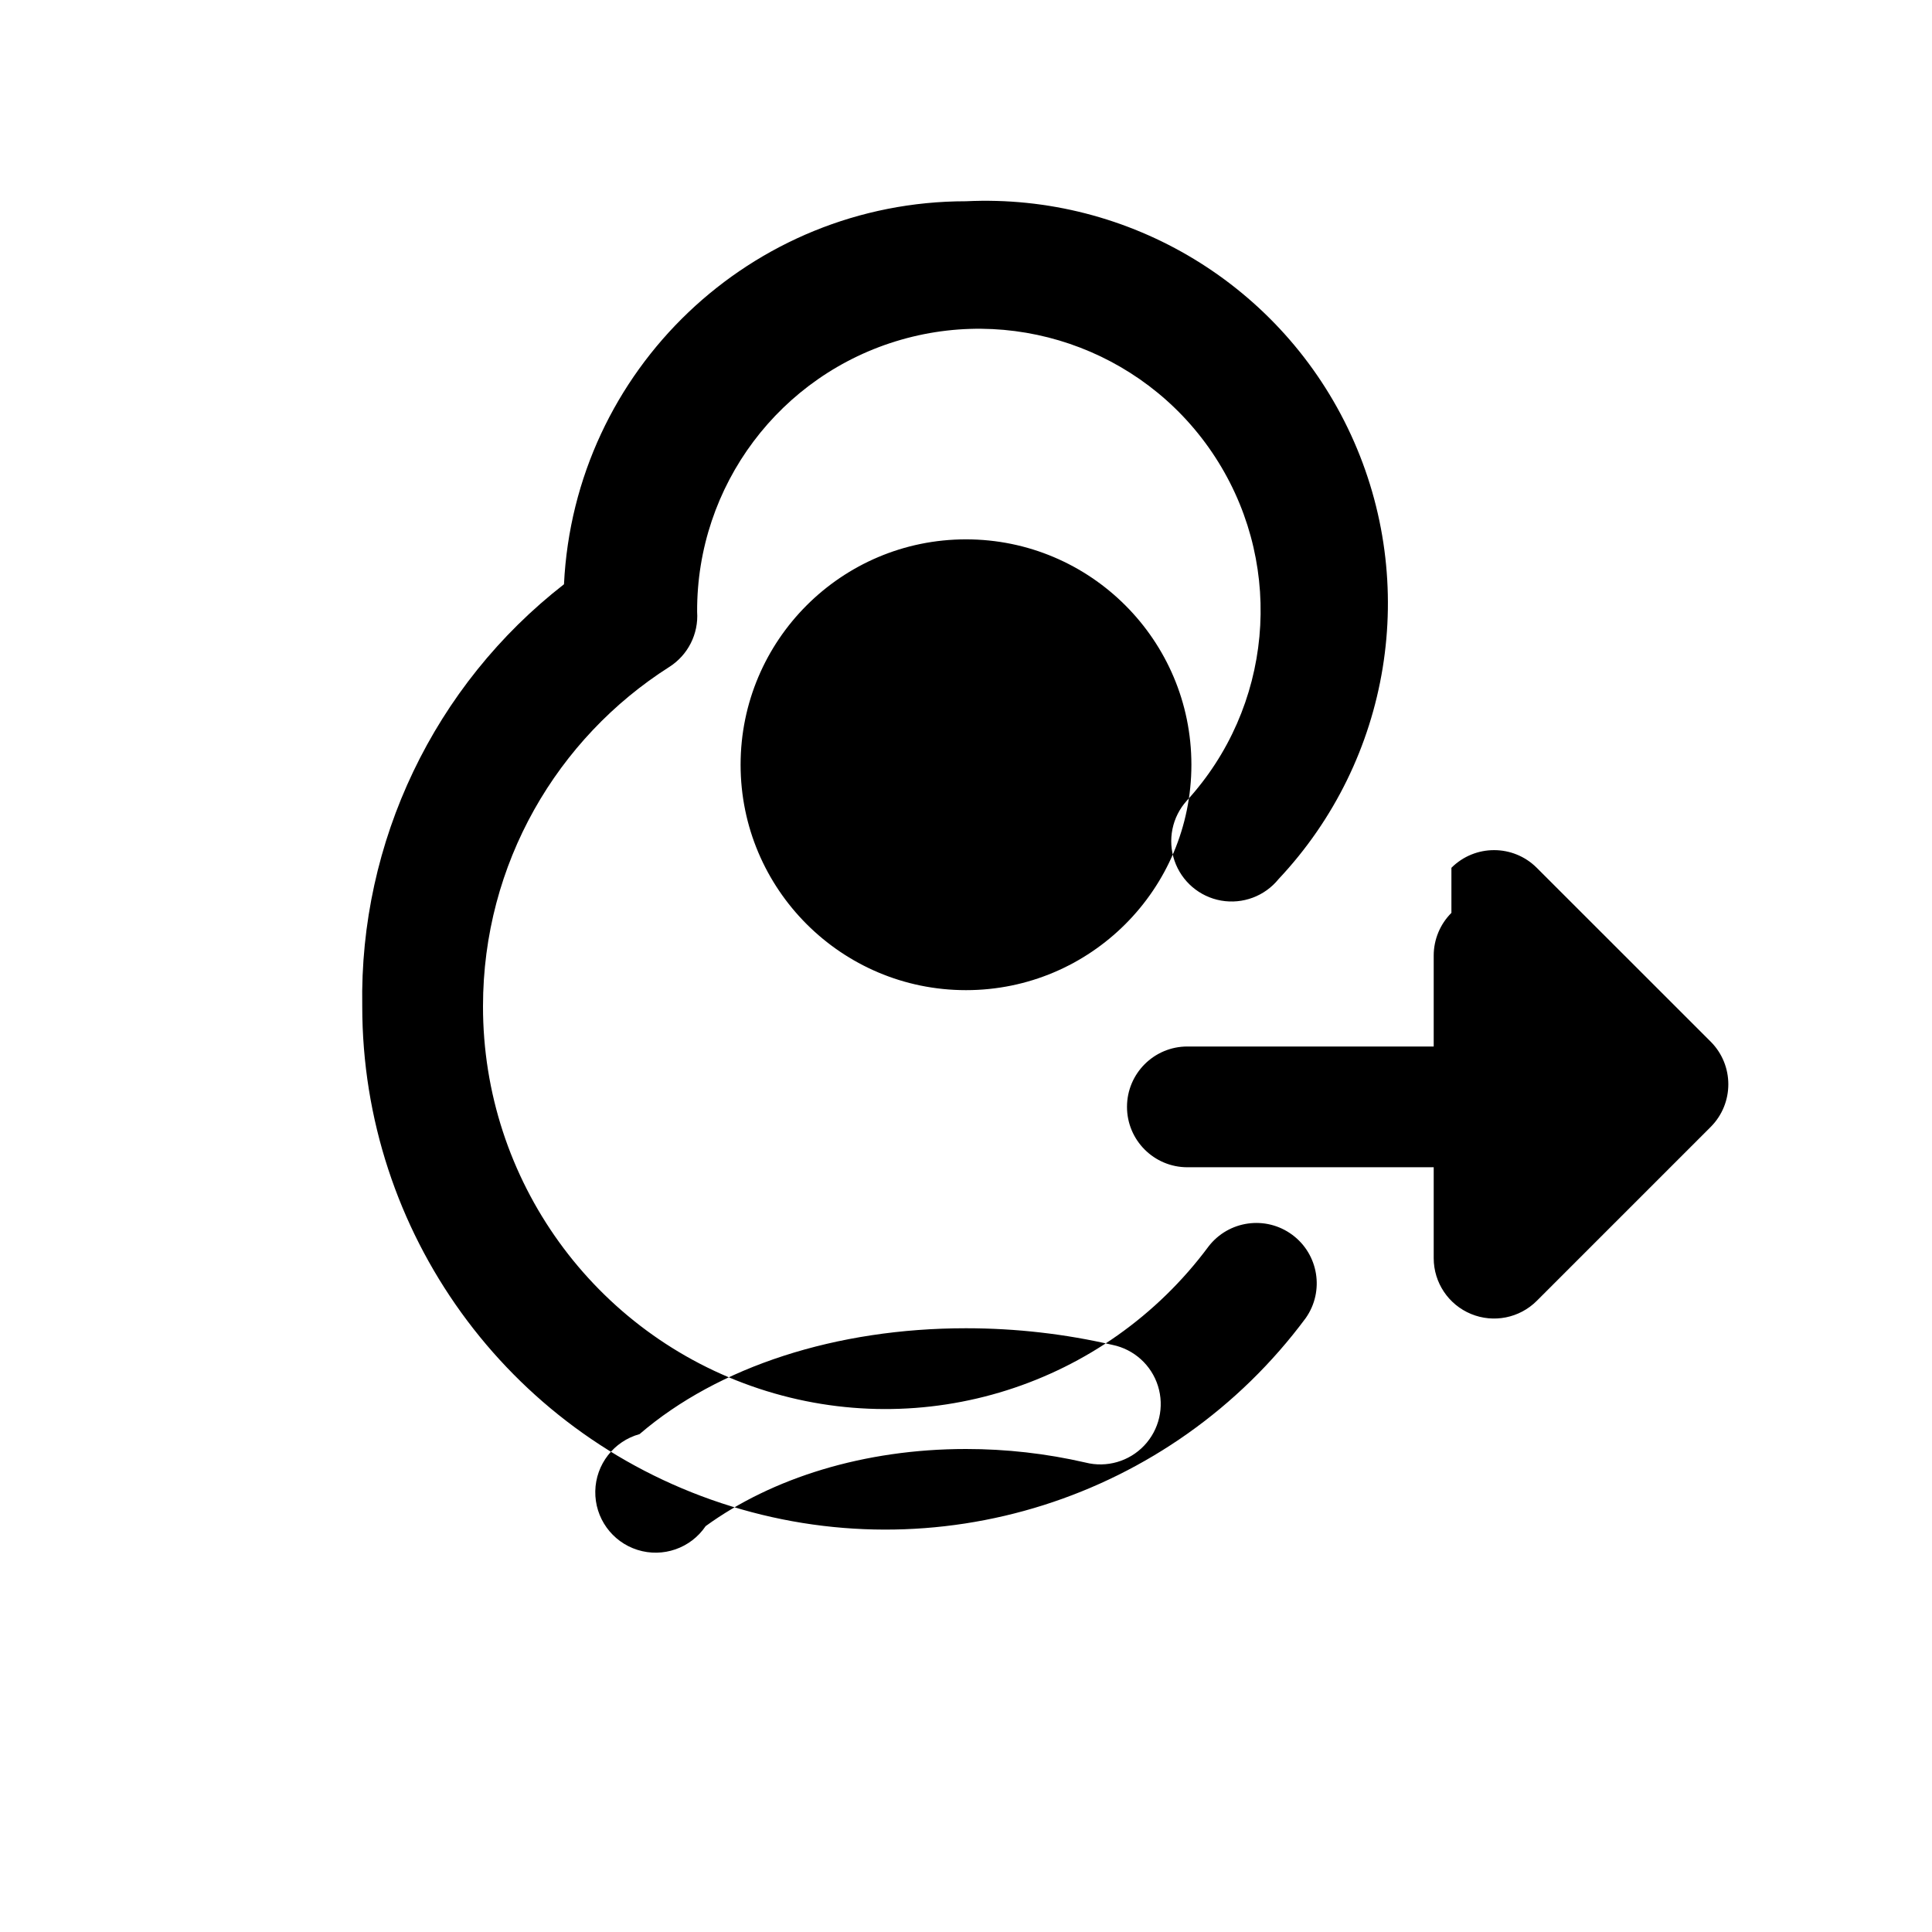
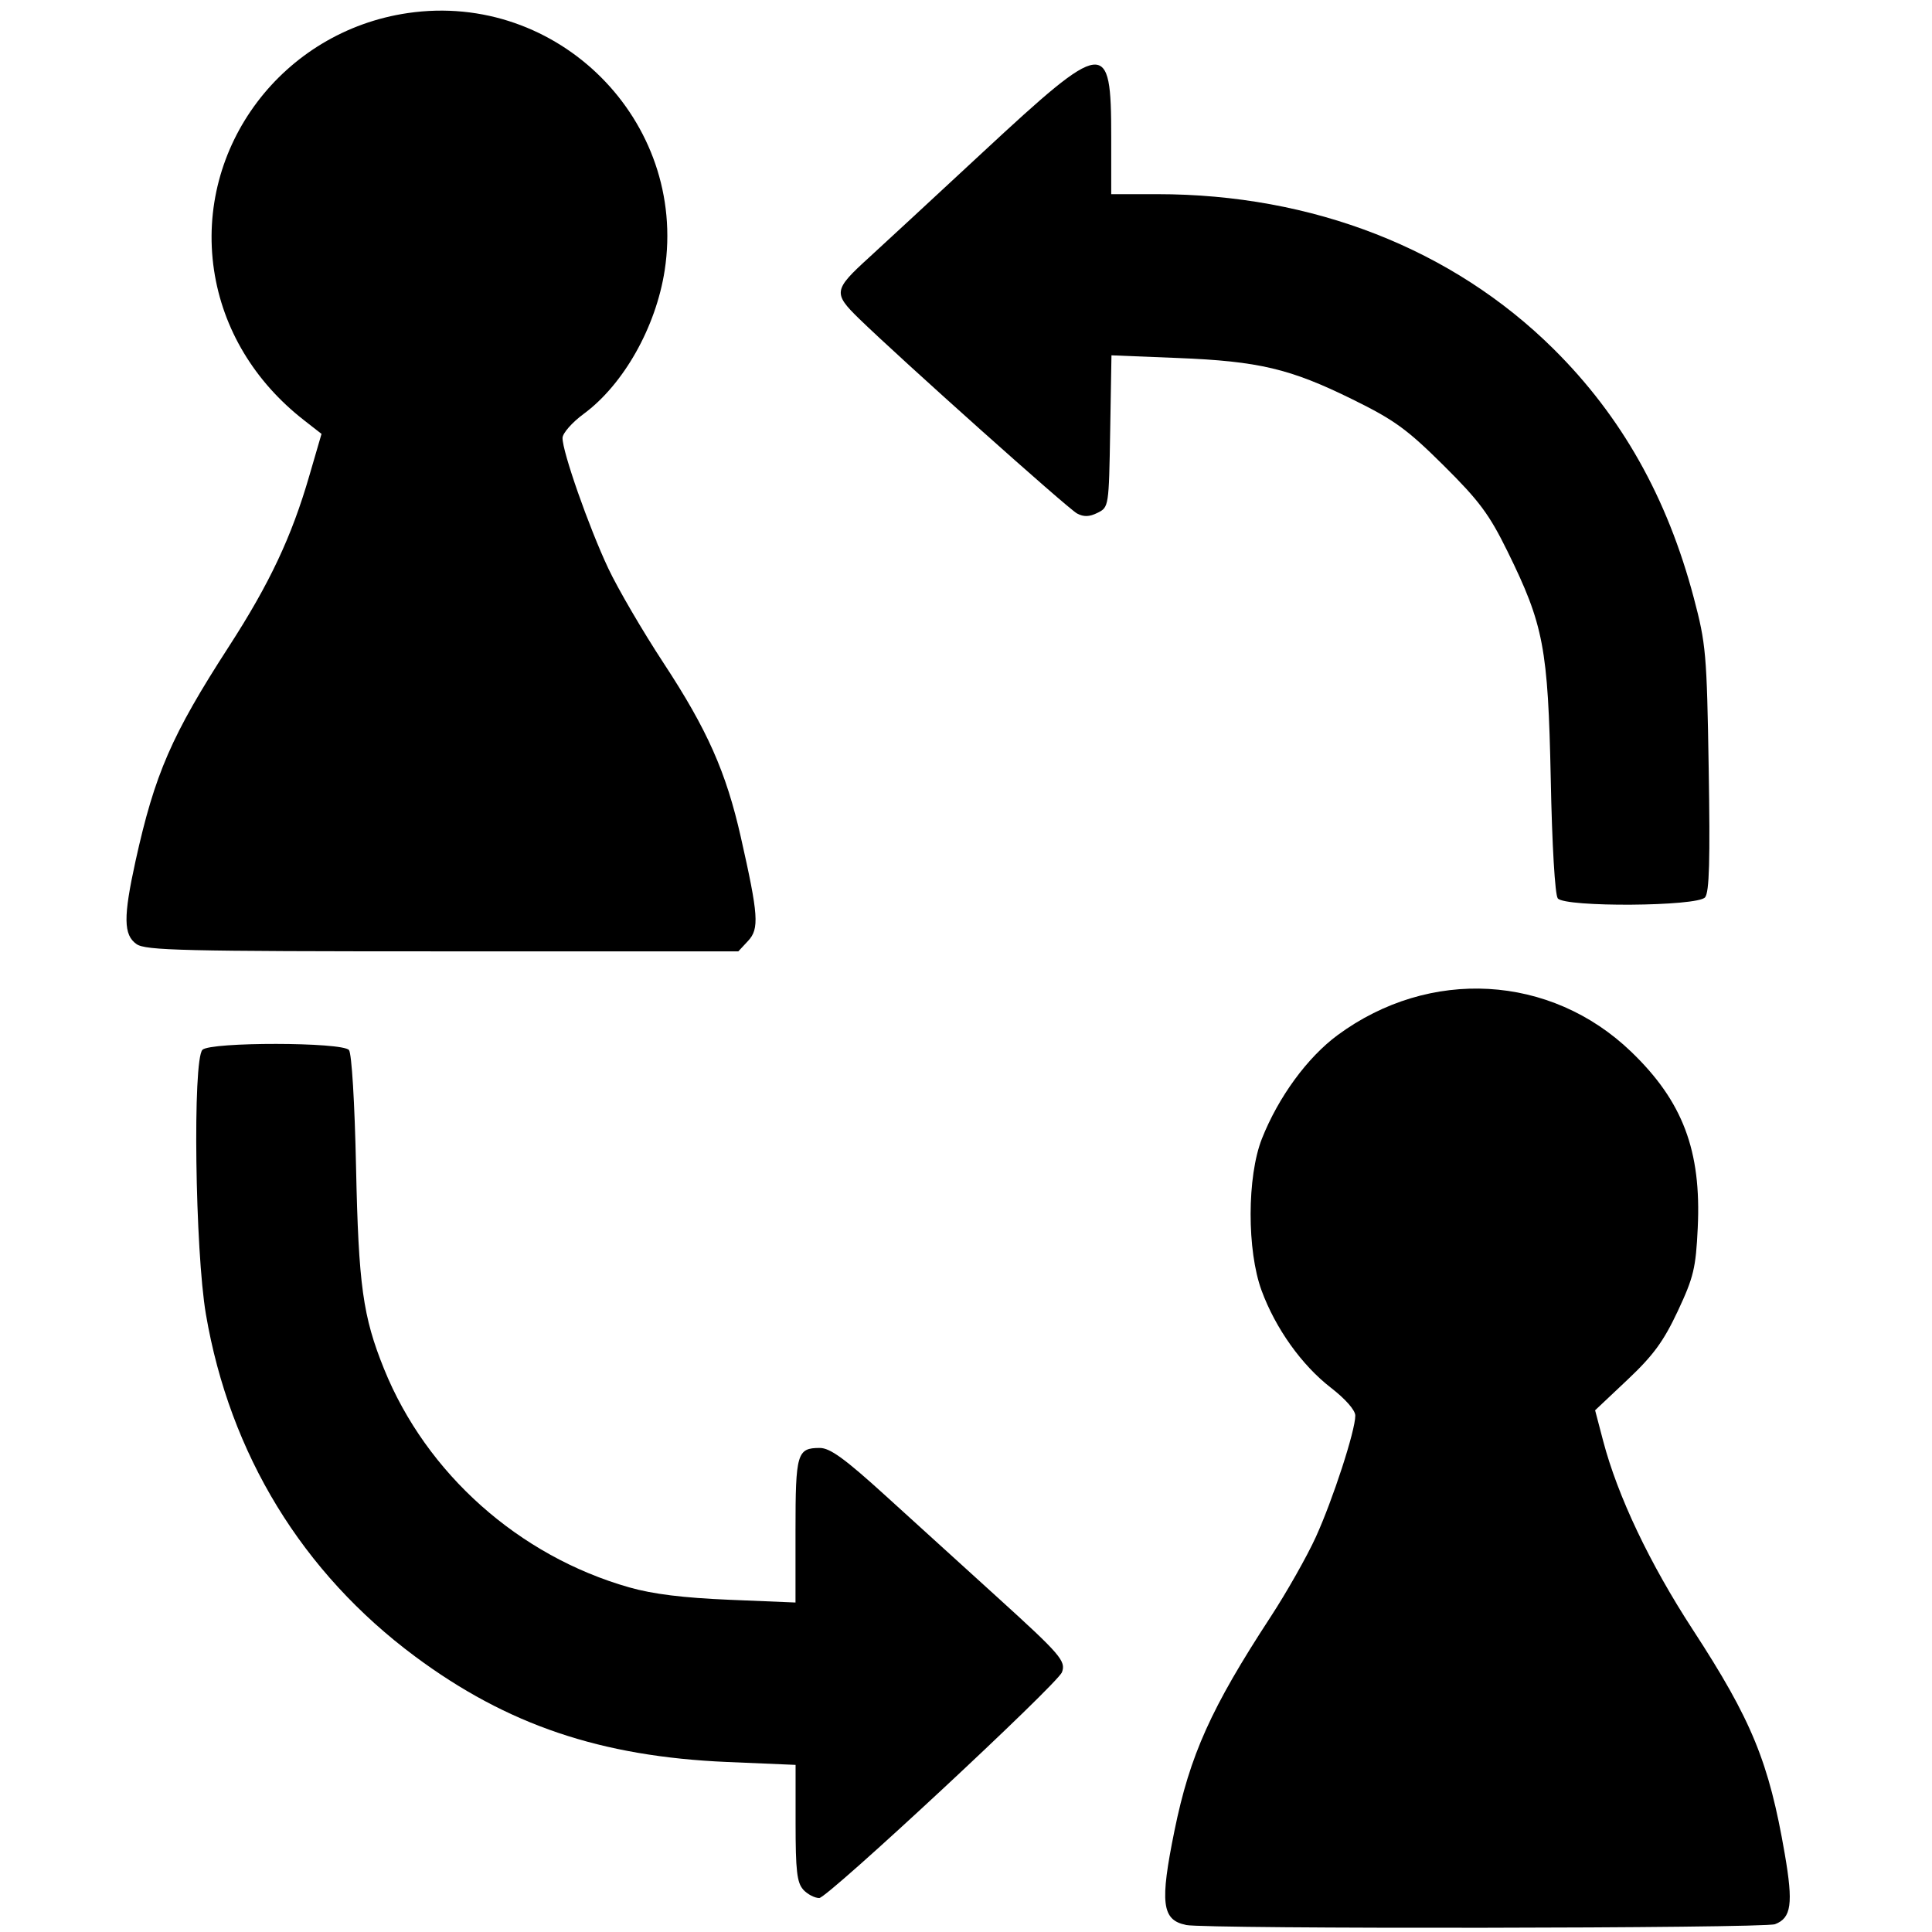
- <svg xmlns="http://www.w3.org/2000/svg" width="36" height="36" viewBox="0 0 24 24" version="1.1">
-   <path fill-rule="evenodd" d="M12 2.5a5 5 0 0 0-4.994 4.758A6.499 6.499 0 0 0 4.5 12.5a6.5 6.5 0 0 0 11.72 3.874.75.75 0 0 0-1.207-.89A4.999 4.999 0 0 1 6 12.5c0-1.773.923-3.33 2.314-4.215A.75.75 0 0 0 8.66 7.6a3.5 3.5 0 1 1 6.083 2.346.75.75 0 1 0 1.14.974A5 5 0 0 0 12 2.5Zm6.03 8.28a.75.75 0 0 1 1.06 0l2.16 2.159a.75.75 0 0 1 0 1.061l-2.16 2.16a.75.75 0 0 1-1.28-.53v-1.13h-3.06a.75.75 0 0 1 0-1.5h3.06v-1.13a.75.75 0 0 1 .22-.53ZM9.2 9.5c0-1.546 1.254-2.8 2.8-2.8s2.8 1.254 2.8 2.8-1.254 2.8-2.8 2.8-2.8-1.254-2.8-2.8Zm-1.255 8.315C8.923 16.974 10.39 16.5 12 16.5c.628 0 1.238.072 1.821.207a.75.75 0 1 1-.338 1.461A6.602 6.602 0 0 0 12 18c-1.267 0-2.41.36-3.234.958a.75.75 0 1 1-.821-1.143Z" />
+ <svg xmlns="http://www.w3.org/2000/svg" width="36" height="36" viewBox="0 0 24 24" version="1.1" id="svg1" xml:space="preserve">
+   <defs id="defs1" />
+   <path style="fill:#000000;stroke-width:0.086" d="m 19.351,11.159 c -0.034,-0.042 -0.071,-0.658 -0.087,-1.484 C 19.23,8.046 19.176,7.764 18.727,6.85 18.499,6.387 18.377,6.223 17.932,5.781 17.479,5.332 17.323,5.218 16.801,4.961 16.028,4.58 15.638,4.487 14.627,4.447 l -0.82,-0.033 -0.016,0.943 c -0.016,0.935 -0.017,0.944 -0.156,1.013 -0.102,0.051 -0.172,0.053 -0.255,0.009 C 13.264,6.317 11.194,4.466 10.672,3.959 10.348,3.643 10.354,3.601 10.791,3.203 10.938,3.069 11.575,2.48 12.207,1.893 13.733,0.477 13.804,0.468 13.804,1.702 v 0.71 h 0.572 c 1.93,0 3.668,0.679 4.924,1.924 0.843,0.836 1.411,1.843 1.741,3.091 0.151,0.571 0.162,0.691 0.185,2.12 0.019,1.139 0.008,1.536 -0.045,1.6 -0.094,0.114 -1.739,0.125 -1.83,0.013 z" id="path4" />
+   <path style="fill:#000000;stroke-width:0.086" d="M 1.696,11.728 C 1.533,11.614 1.531,11.391 1.684,10.694 1.923,9.612 2.132,9.132 2.841,8.035 3.349,7.25 3.623,6.668 3.843,5.908 L 3.994,5.39 3.775,5.219 C 3.16,4.739 2.769,4.086 2.659,3.358 2.429,1.825 3.511,0.389 5.068,0.162 6.933,-0.11 8.542,1.503 8.257,3.358 8.148,4.064 7.746,4.777 7.25,5.142 7.107,5.247 6.99,5.381 6.988,5.439 c -0.004,0.167 0.327,1.109 0.568,1.621 0.12,0.255 0.429,0.783 0.686,1.175 0.545,0.83 0.778,1.355 0.961,2.165 0.219,0.97 0.231,1.137 0.09,1.288 l -0.121,0.13 H 5.498 c -3.232,0 -3.69,-0.011 -3.802,-0.09 z" id="path3" />
+   <path style="fill:#000000;stroke-width:0.086" d="m 9.978,23.473 c -0.078,-0.086 -0.095,-0.236 -0.095,-0.827 v -0.722 l -0.85,-0.036 C 7.464,21.821 6.3,21.427 5.156,20.577 3.755,19.536 2.855,18.064 2.558,16.327 2.423,15.538 2.392,13.164 2.515,13.041 c 0.099,-0.099 1.739,-0.097 1.82,0.003 0.034,0.042 0.071,0.65 0.088,1.456 0.031,1.466 0.084,1.853 0.348,2.506 0.525,1.299 1.674,2.323 3.046,2.713 0.295,0.084 0.671,0.13 1.244,0.154 l 0.821,0.034 V 19.016 c 0,-0.963 0.019,-1.029 0.302,-1.029 0.127,0 0.309,0.132 0.81,0.587 0.355,0.323 0.989,0.898 1.407,1.278 0.772,0.701 0.843,0.783 0.791,0.921 -0.057,0.149 -2.912,2.805 -3.015,2.805 -0.057,0 -0.147,-0.047 -0.2,-0.105 z" id="path2" />
+   <path style="fill:#000000;stroke-width:0.086" d="m 14.732,23.912 c -0.3,-0.061 -0.325,-0.274 -0.142,-1.172 0.191,-0.937 0.455,-1.524 1.193,-2.653 0.2,-0.306 0.453,-0.753 0.562,-0.992 0.212,-0.465 0.492,-1.325 0.491,-1.51 -1.3e-4,-0.067 -0.122,-0.206 -0.303,-0.346 -0.362,-0.28 -0.687,-0.735 -0.861,-1.207 -0.183,-0.497 -0.182,-1.417 0.004,-1.887 0.204,-0.516 0.565,-1.01 0.941,-1.287 1.142,-0.841 2.644,-0.756 3.645,0.206 0.642,0.617 0.874,1.229 0.828,2.189 -0.024,0.501 -0.051,0.613 -0.248,1.034 -0.177,0.376 -0.303,0.549 -0.624,0.852 l -0.403,0.38 0.1,0.381 c 0.181,0.687 0.577,1.521 1.114,2.345 0.733,1.125 0.946,1.646 1.142,2.785 0.107,0.62 0.082,0.796 -0.121,0.873 -0.138,0.053 -7.063,0.062 -7.317,0.01 z" id="path1" />
</svg>
